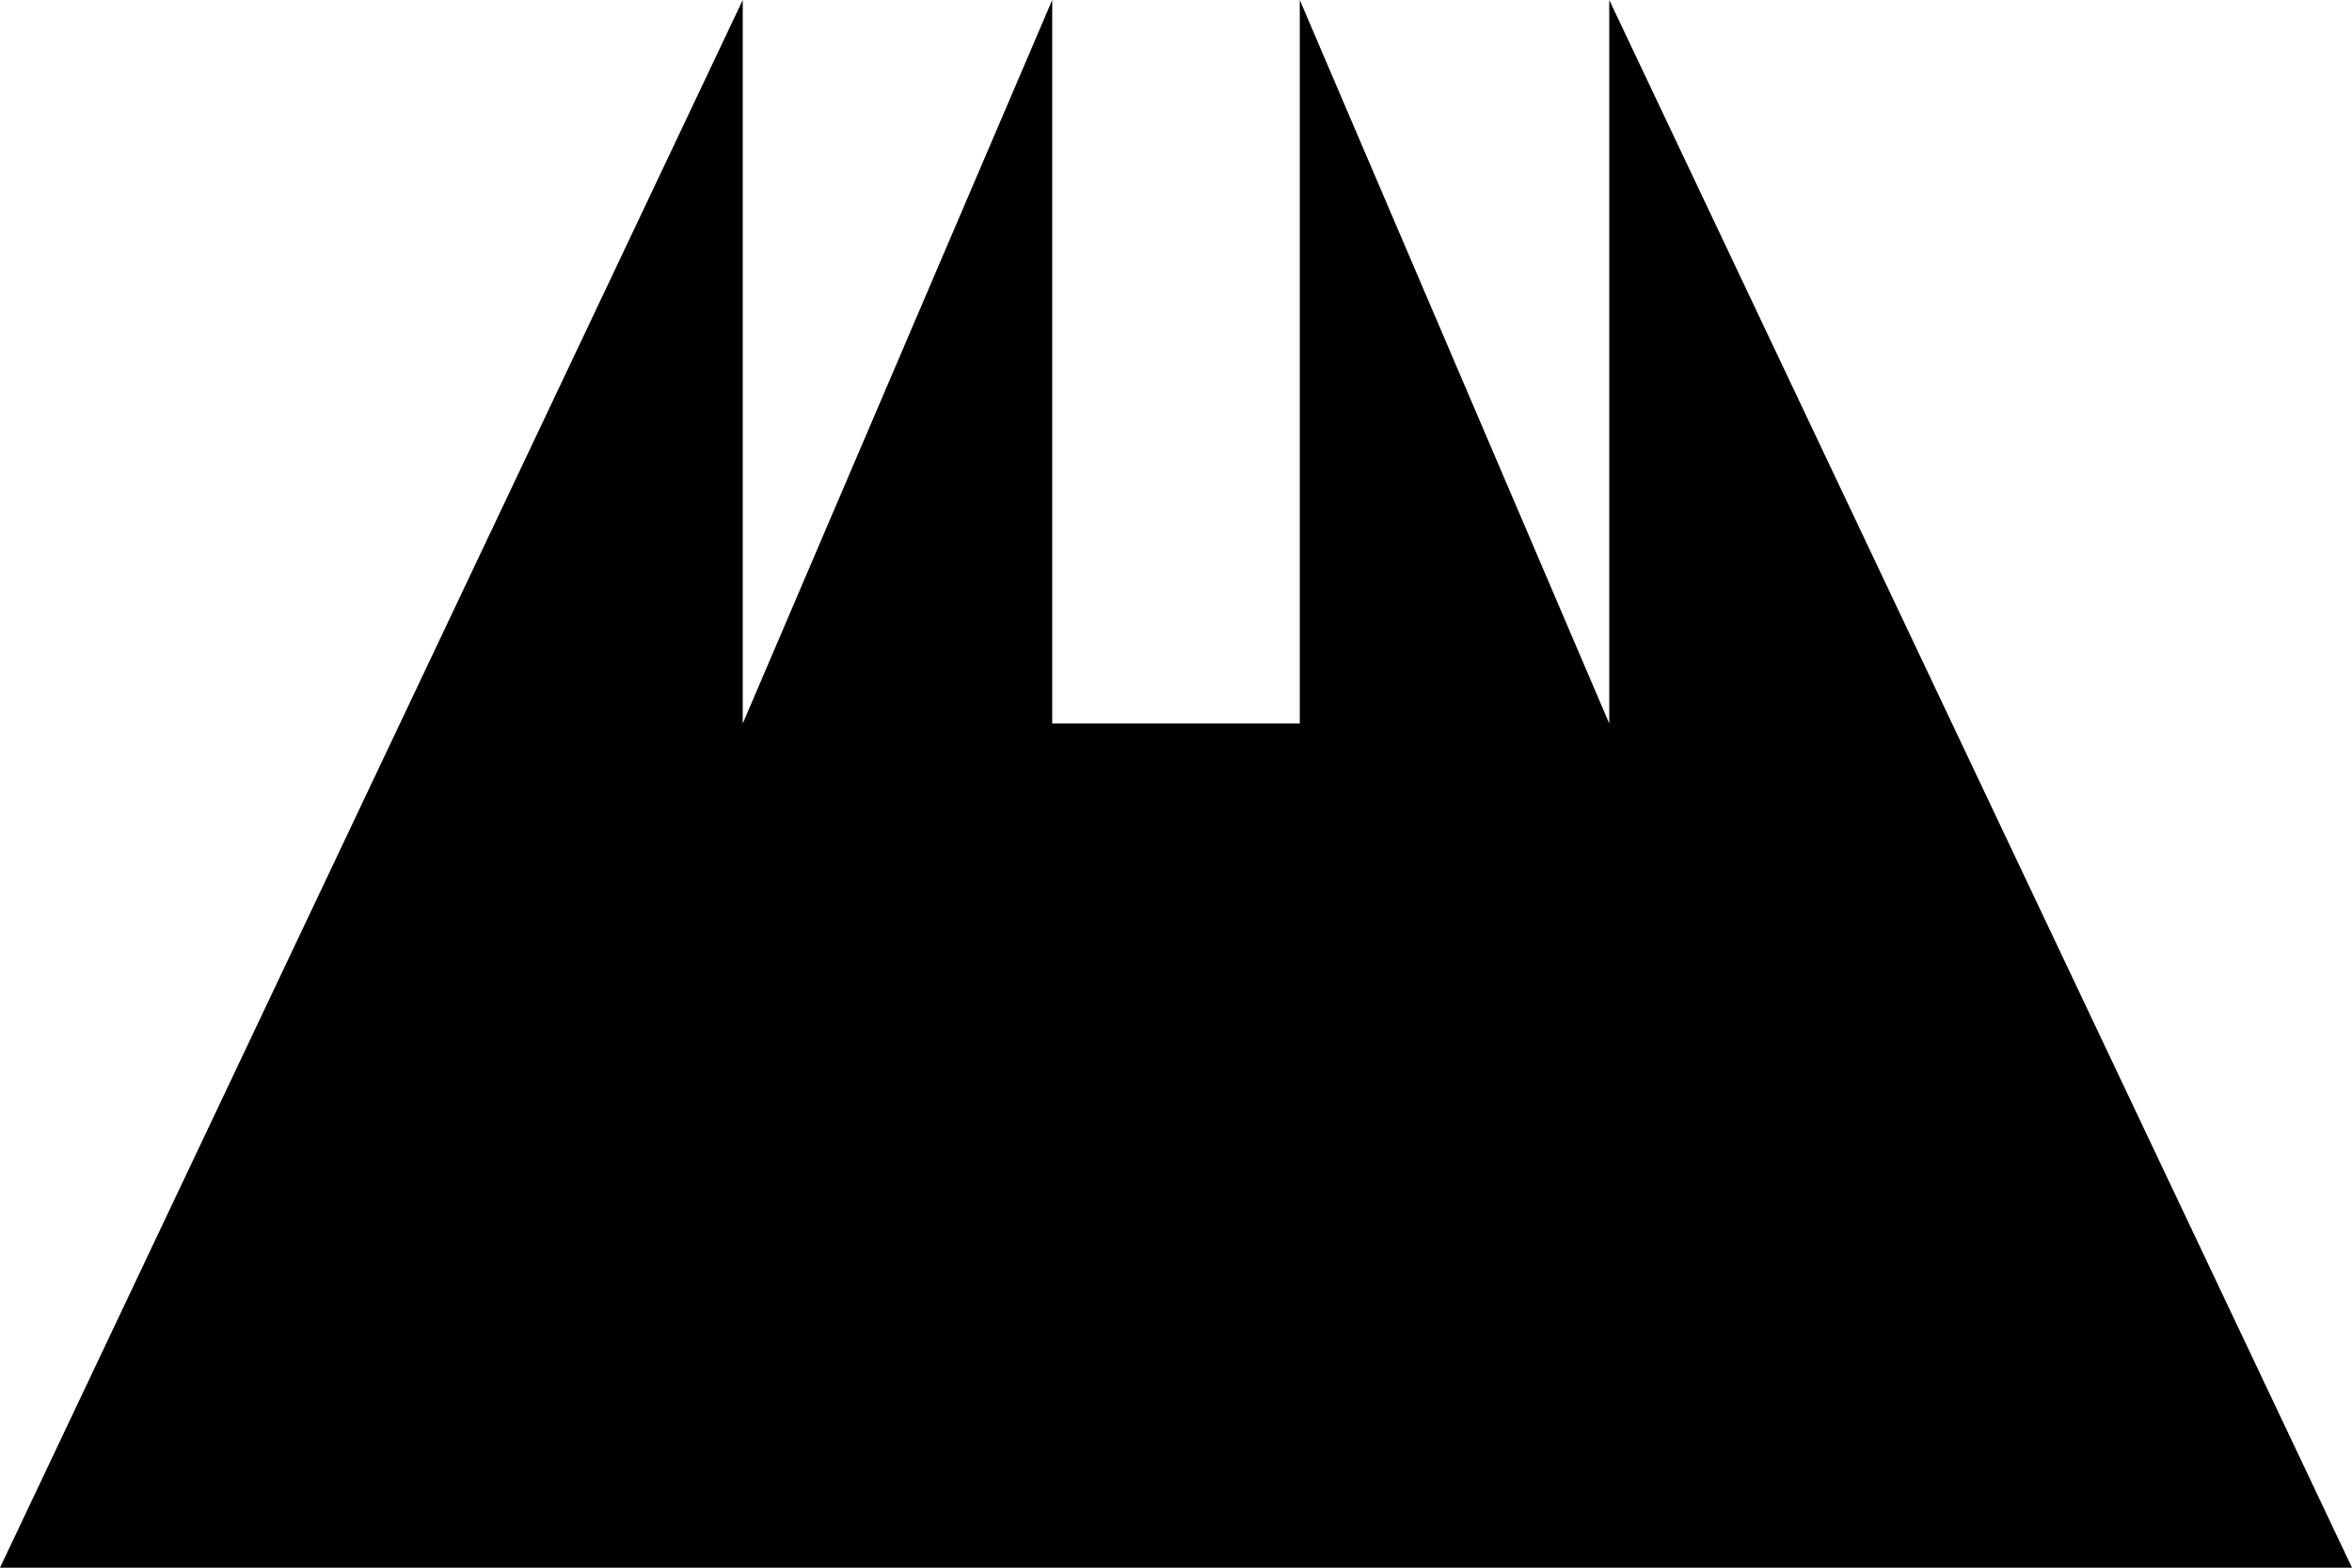
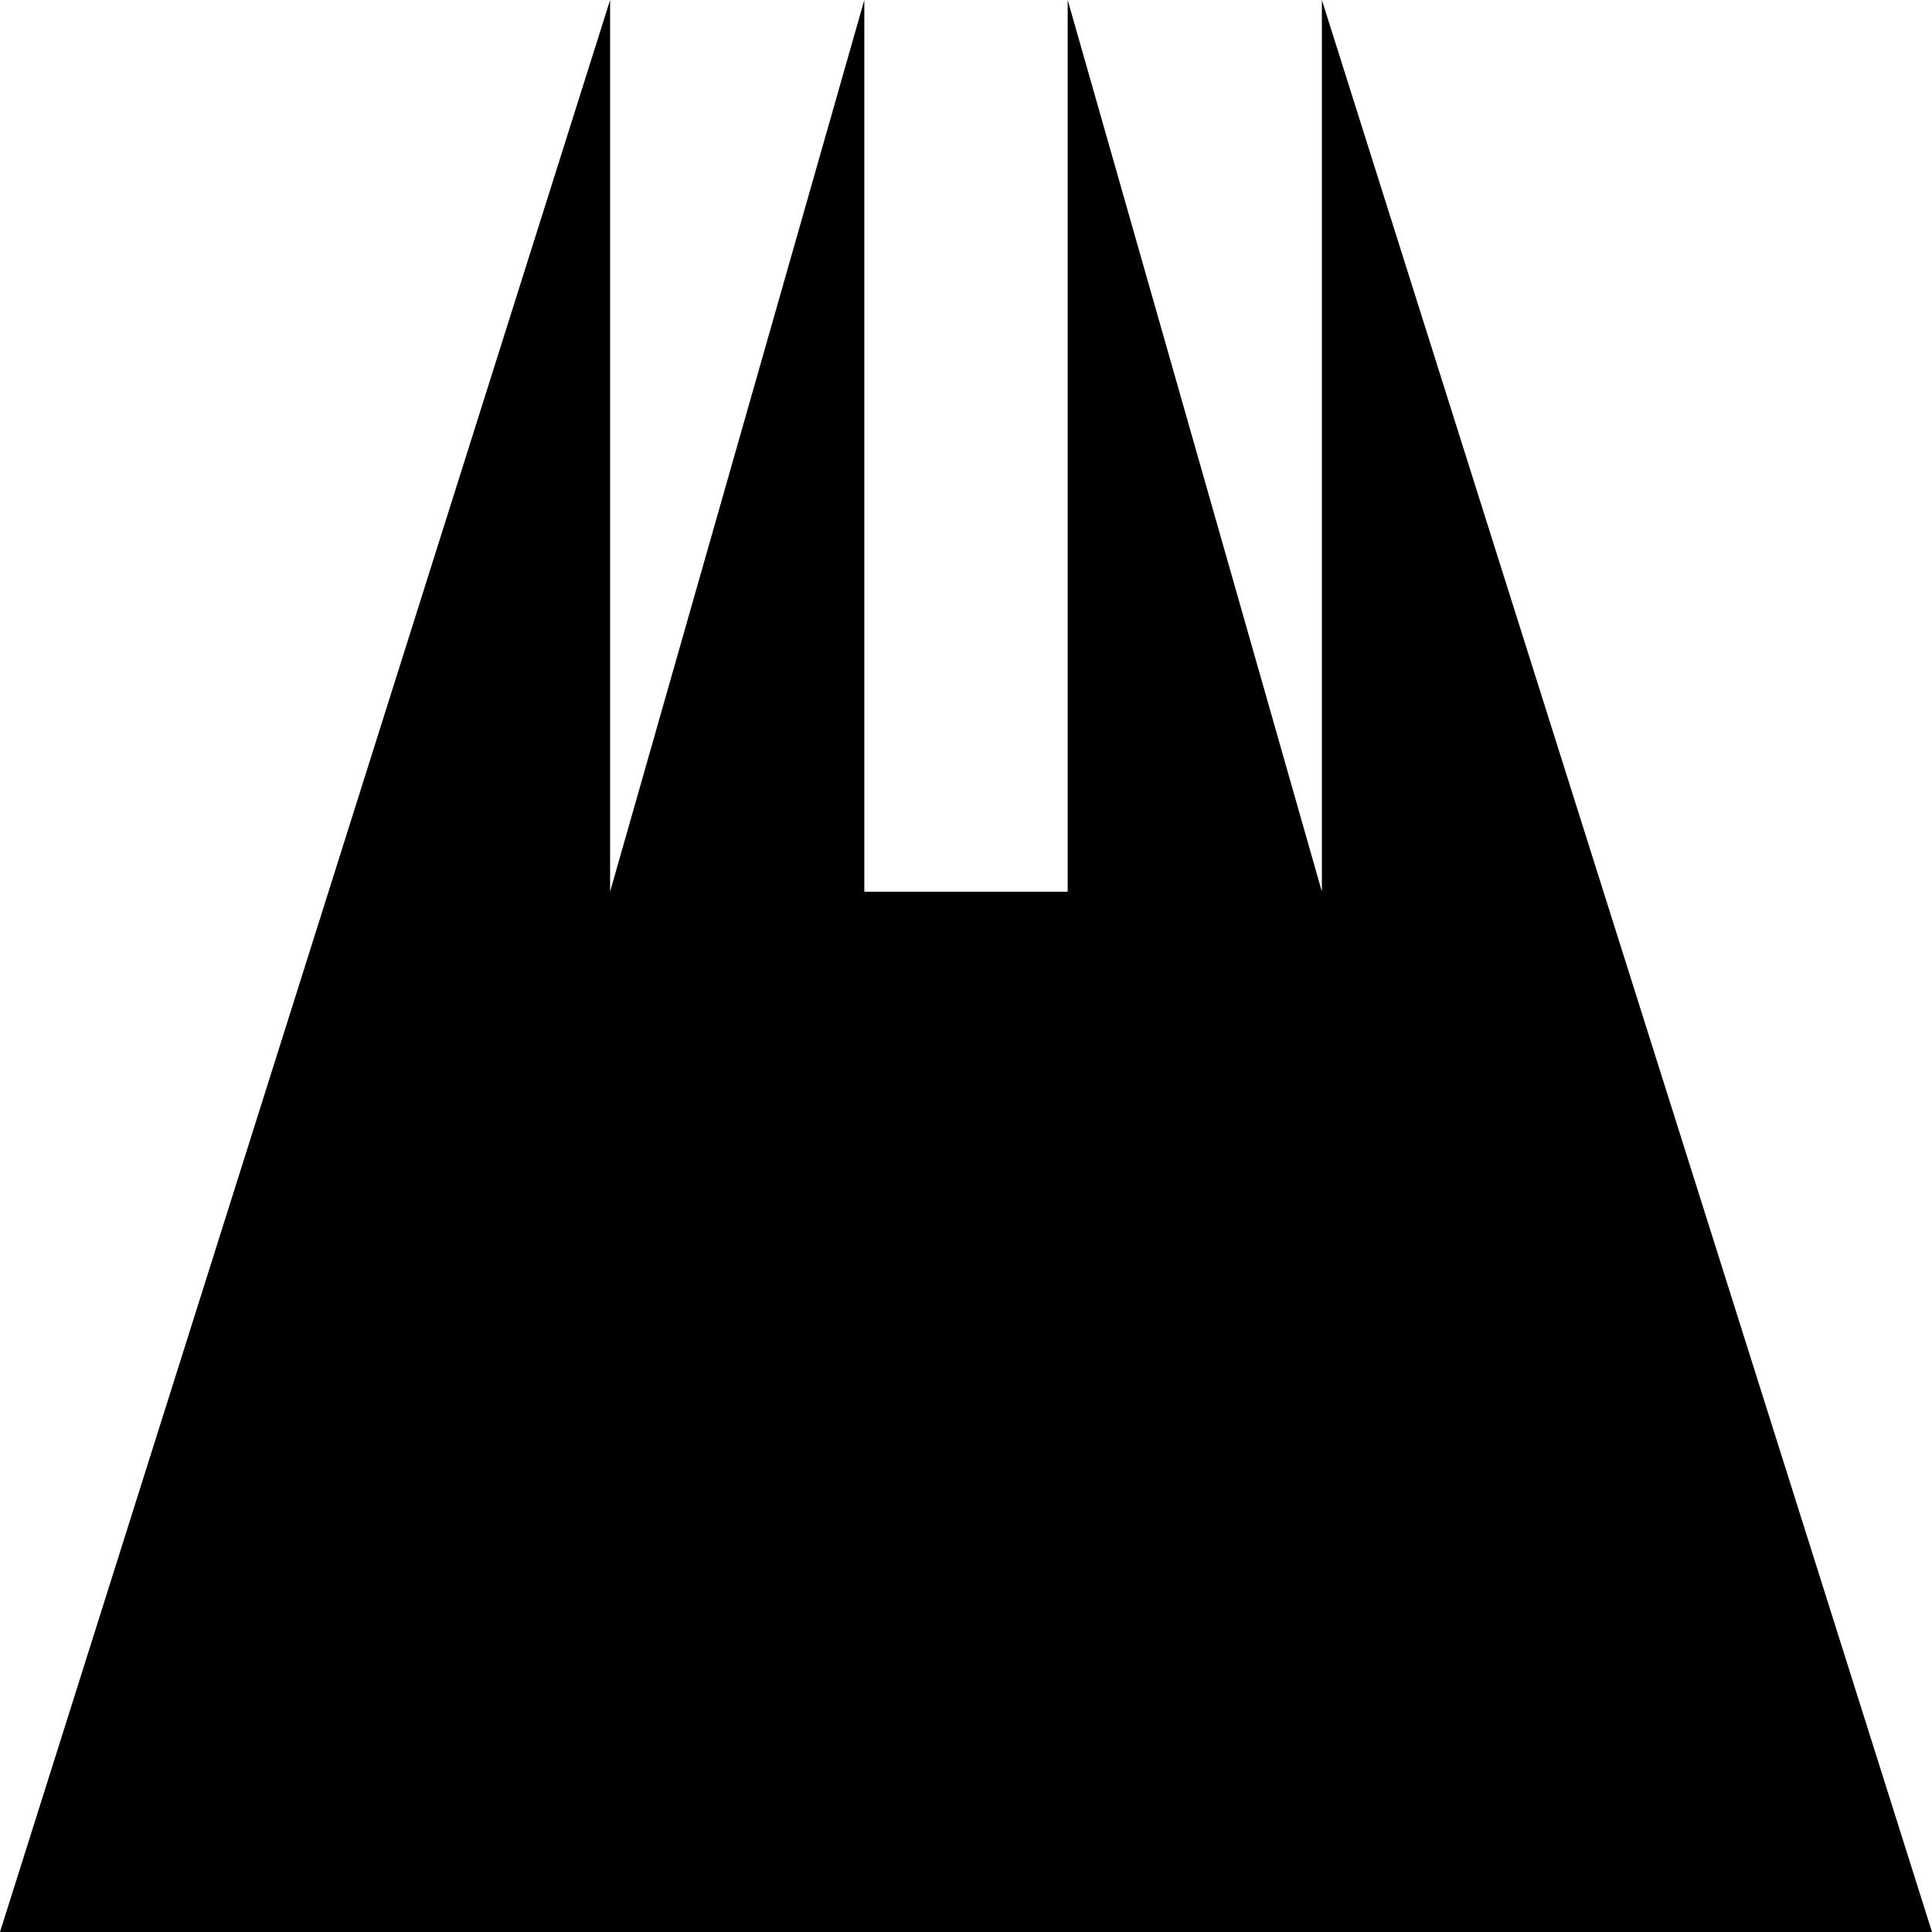
- <svg xmlns="http://www.w3.org/2000/svg" width="476.25mm" height="317.5mm" viewBox="0 0 476.25 317.5" version="1.1" id="svg5619">
+ <svg xmlns="http://www.w3.org/2000/svg" width="1200" height="1200" viewBox="0 0 317.5 317.5" version="1.1" id="svg5619">
  <defs id="defs5613" />
-   <g id="layer-crown" transform="translate(59.125,-80.75)">
-     <path style="fill:#000000;stroke-width:0" d="M -59.125,398.25 91.27,80.75 V 227.288 L 153.934,80.75 v 146.538 h 50.132 V 80.75 l 62.664,146.538 V 80.75 L 417.125,398.25 Z" id="path-crown" />
+   <g id="layer-crown" transform="translate(-20.25,-1.375)">
+     <path style="fill:#000000;stroke-width:0" d="M 20.25,318.875 120.513,1.375 V 147.913 L 162.289,1.375 v 146.538 h 33.421 V 1.375 l 41.776,146.538 V 1.375 L 337.75,318.875 Z" id="path-crown" />
  </g>
</svg>
